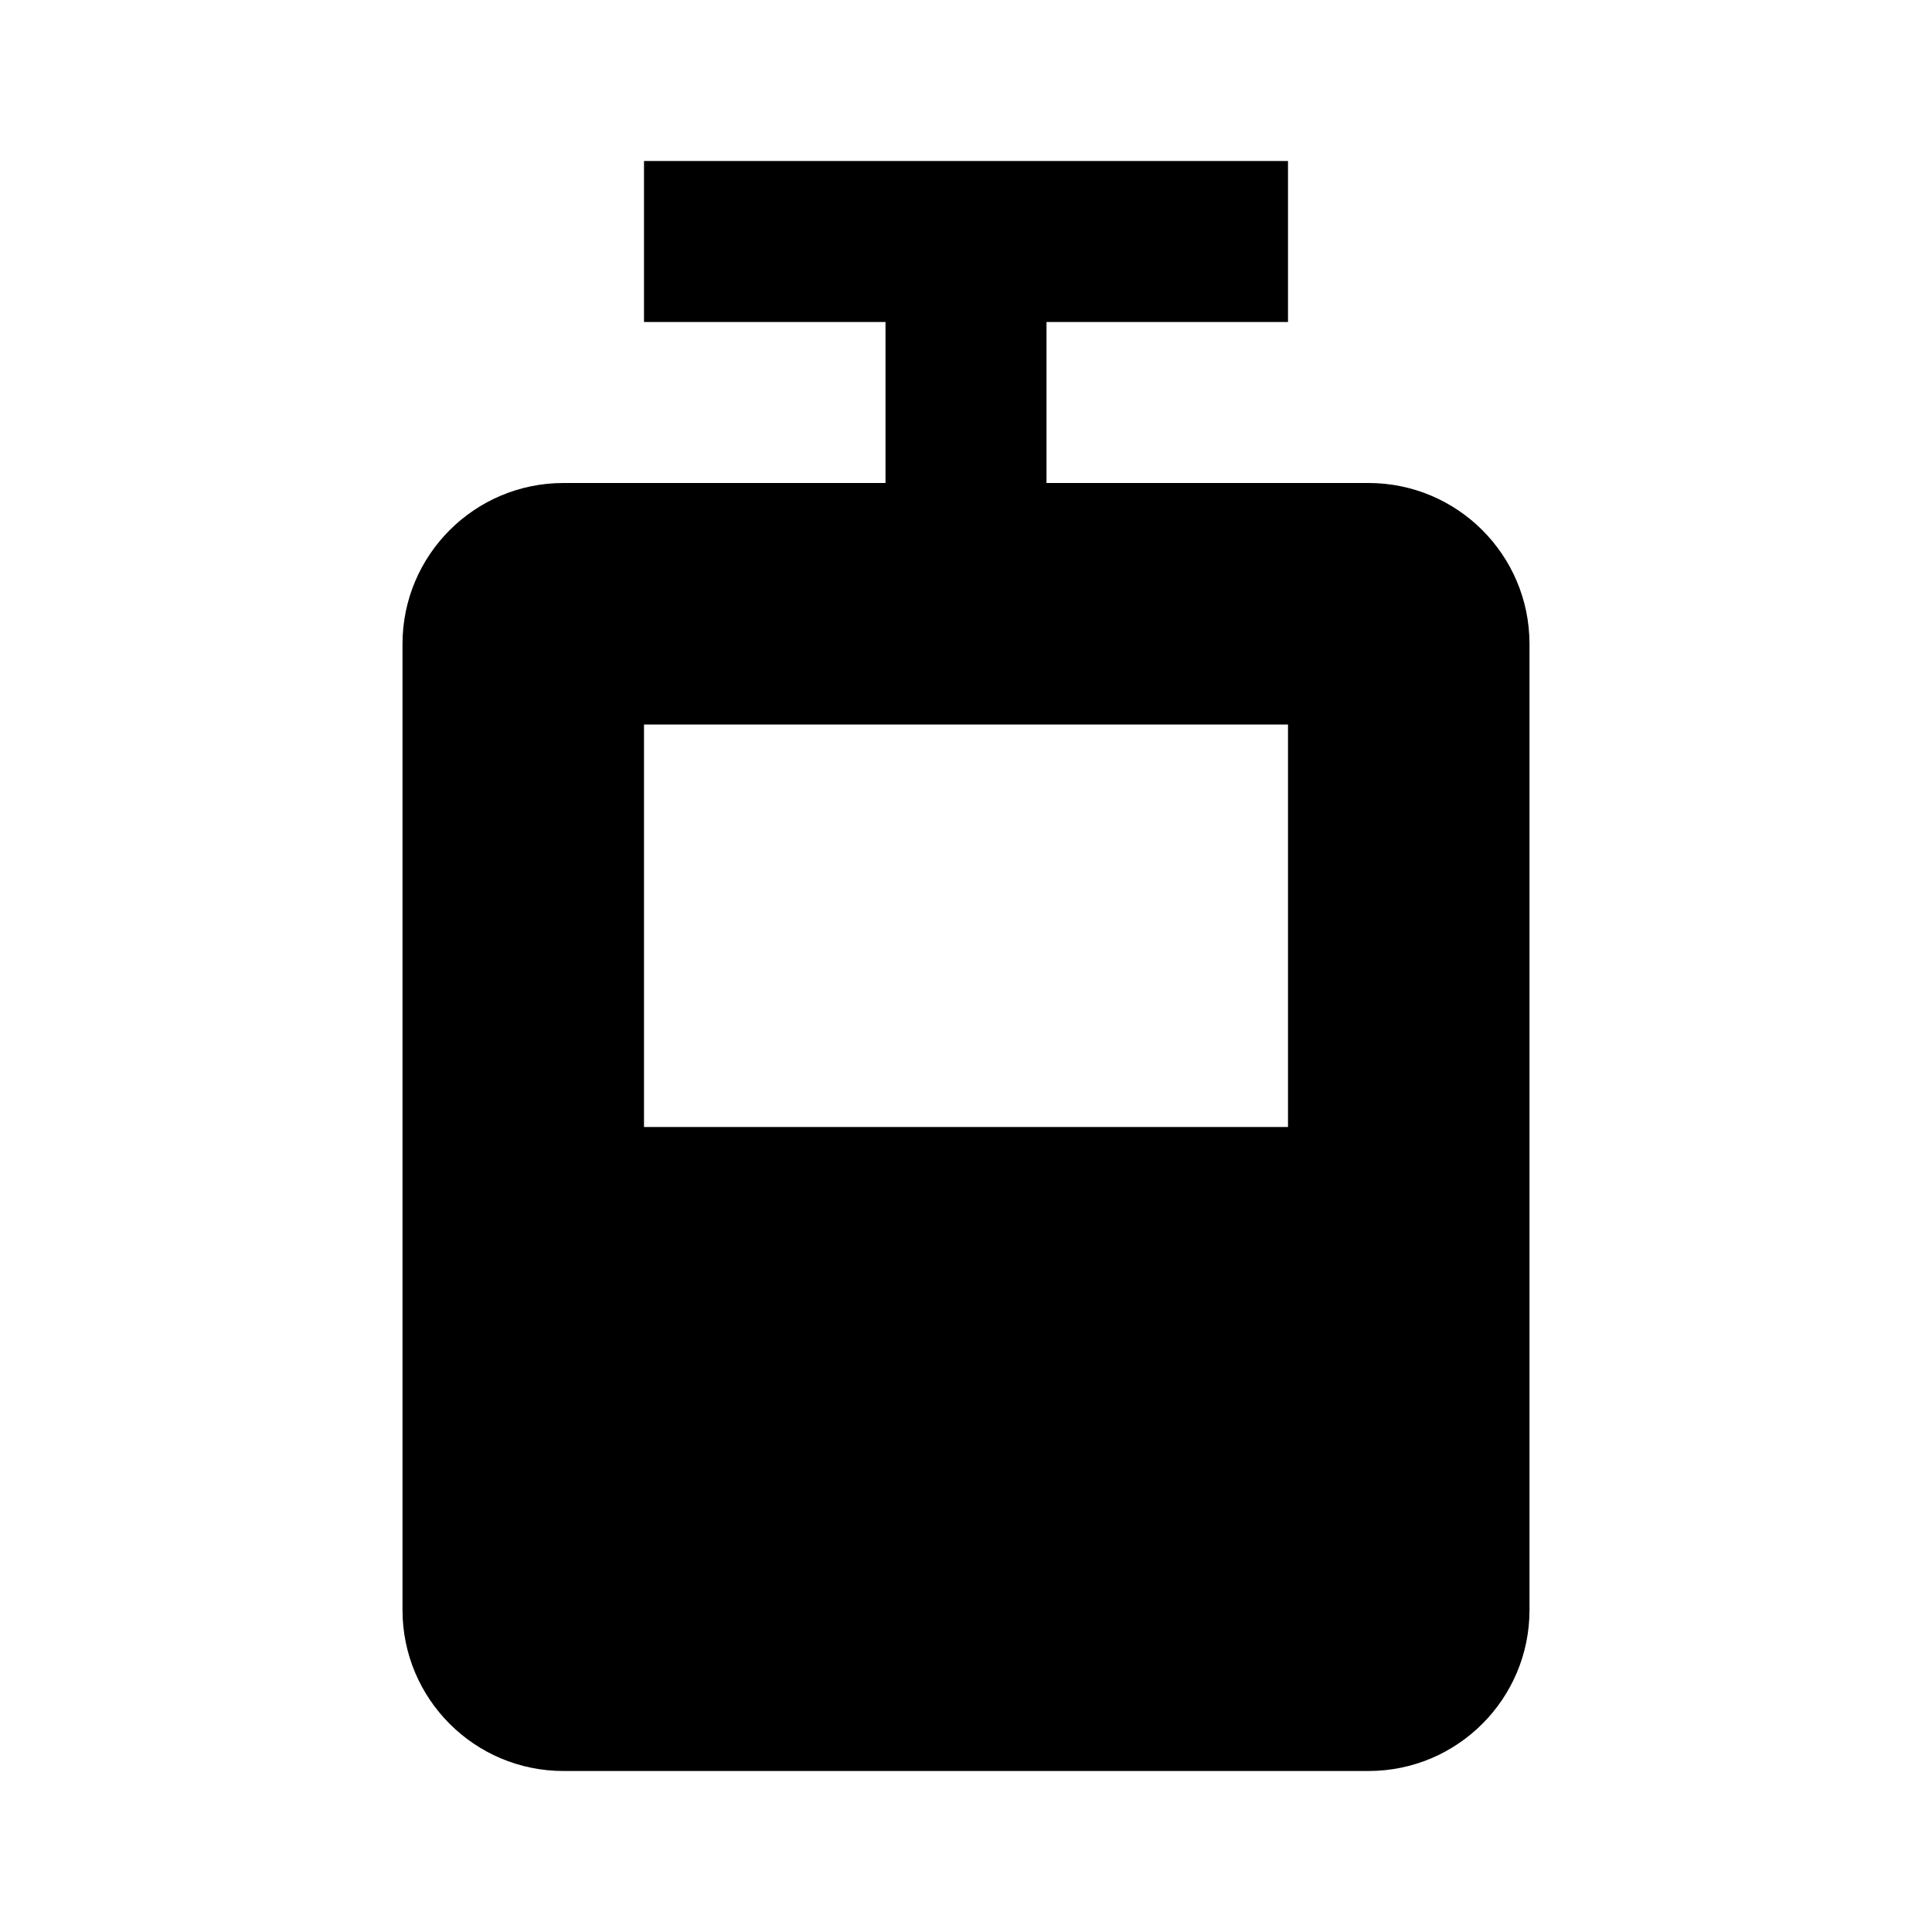
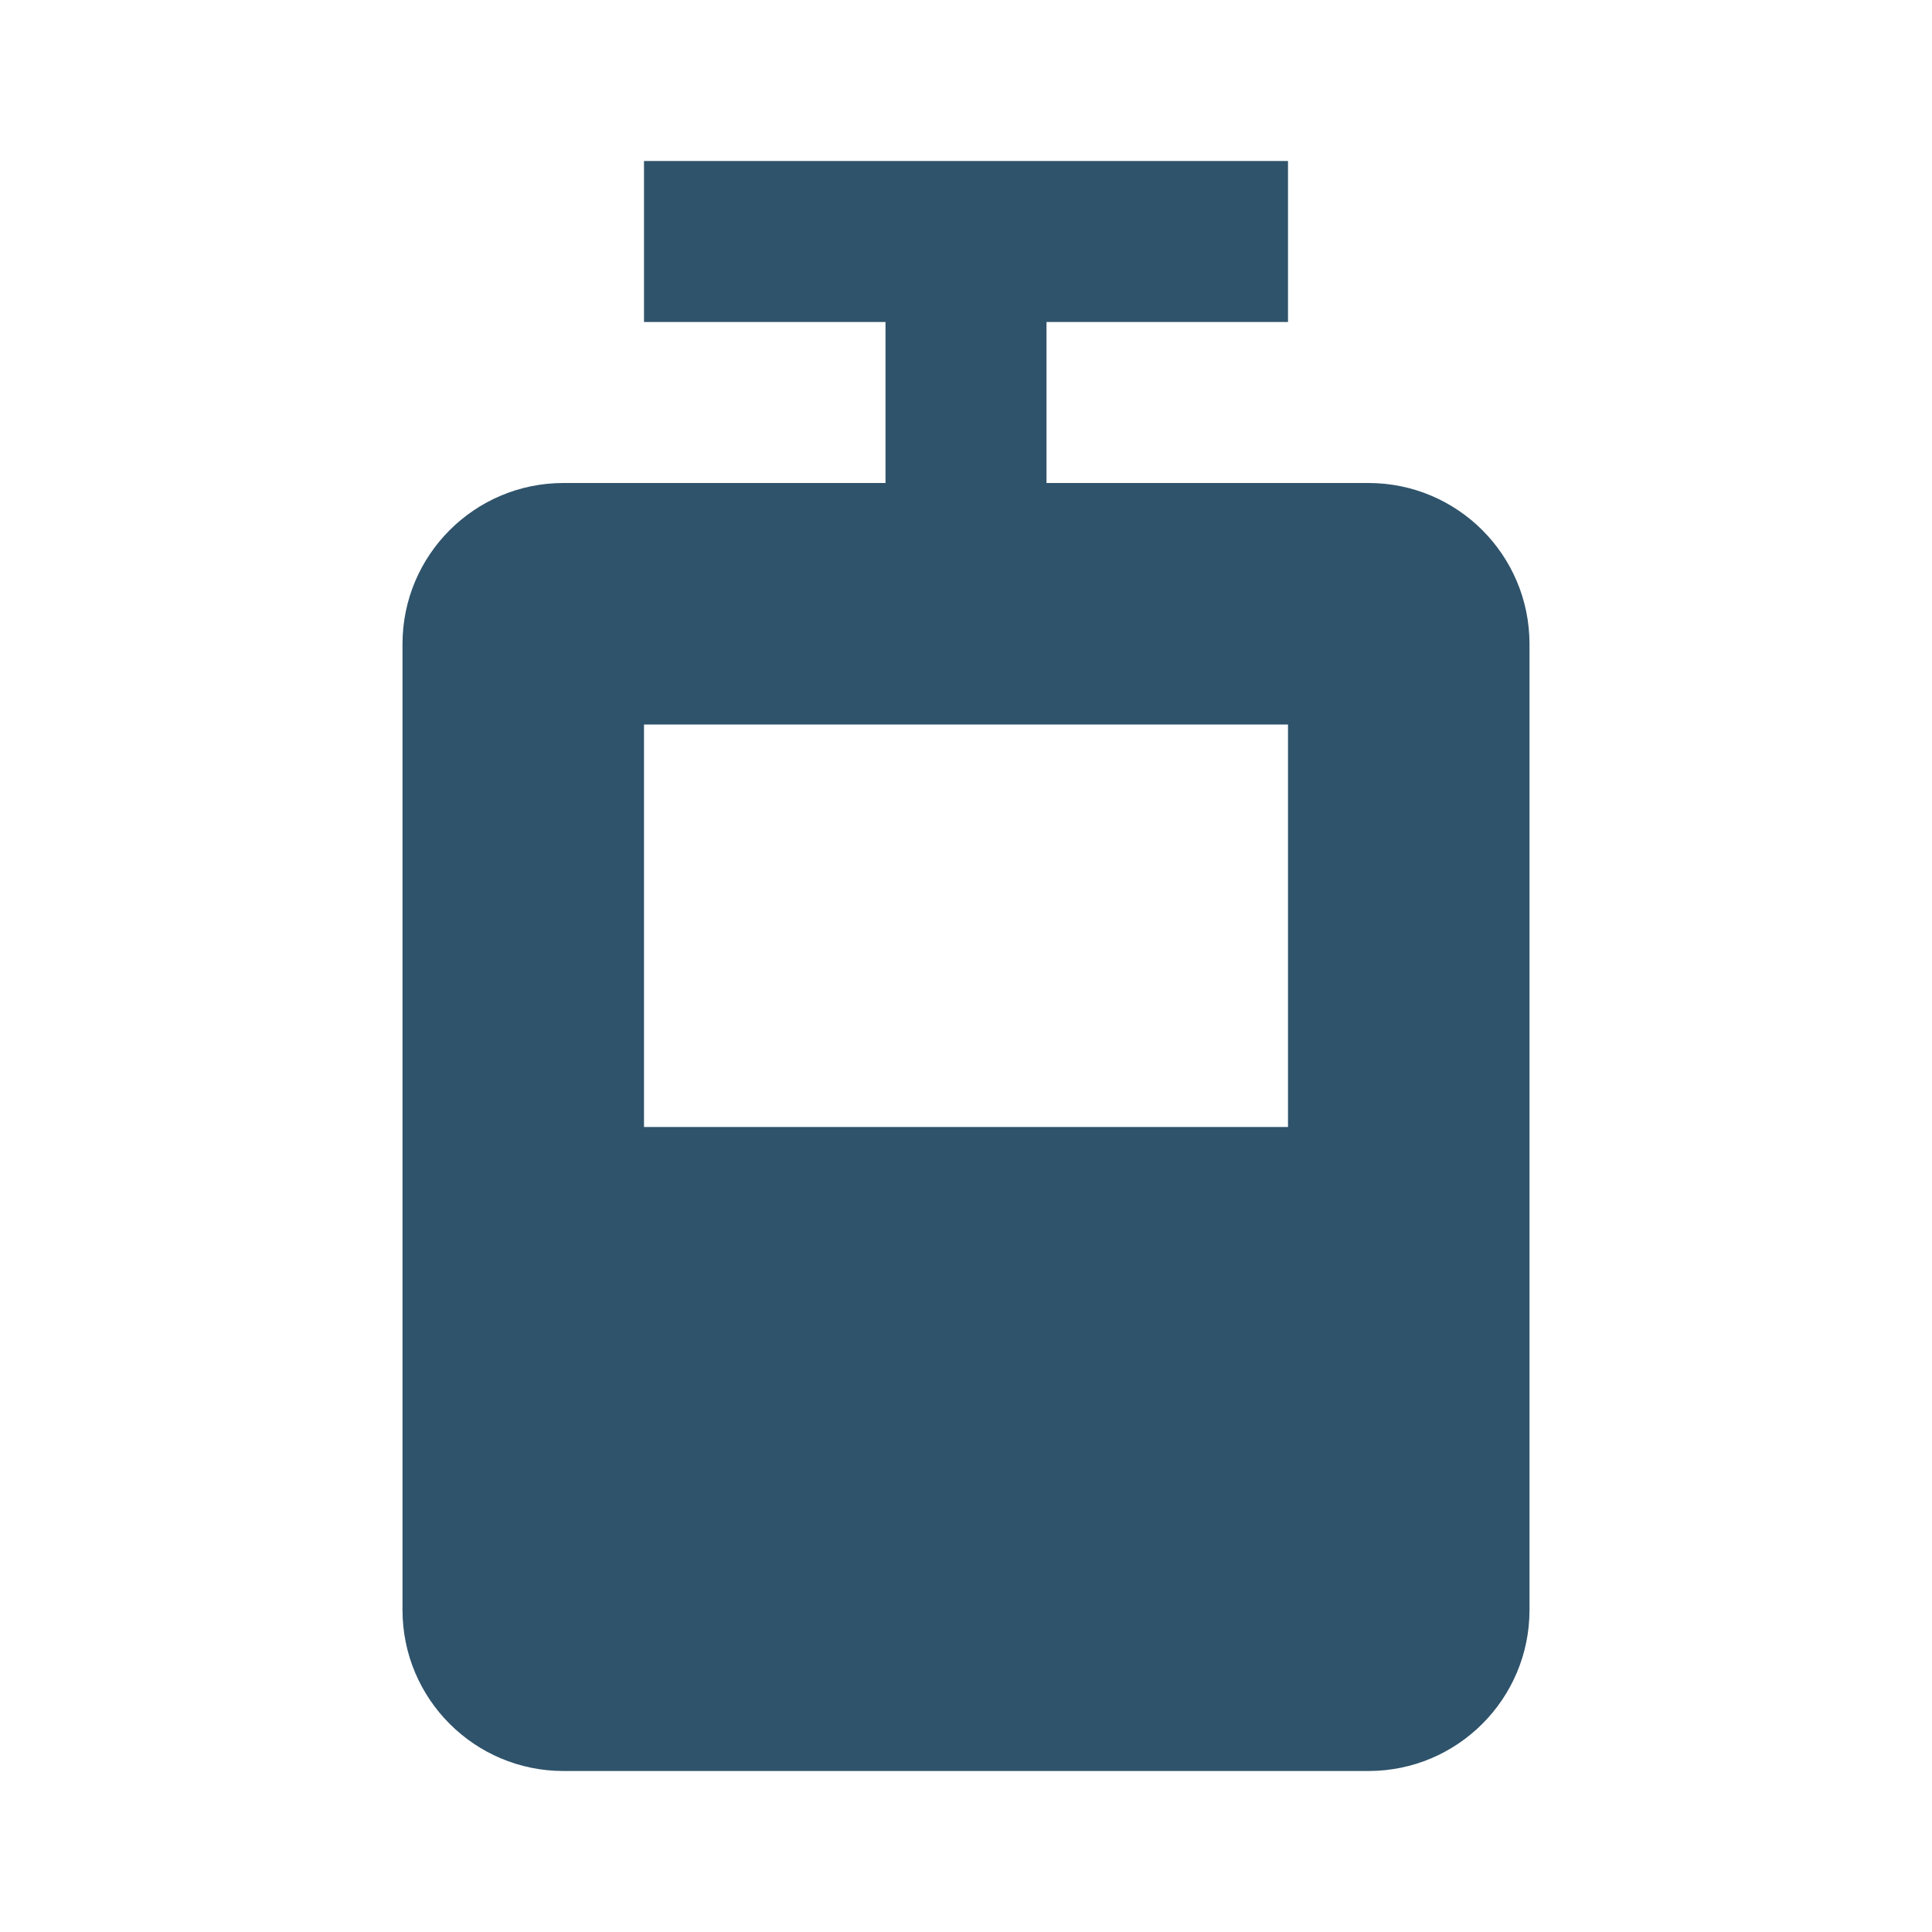
<svg xmlns="http://www.w3.org/2000/svg" viewBox="0 0 24 24" role="img" aria-label="Zello">
-   <path d="M8 2h8v2h-3v2h4a2 2 0 0 1 2 2v12a2 2 0 0 1-2 2H7a2 2 0 0 1-2-2V8a2 2 0 0 1 2-2h4V4H8V2zm0 7v5h8V9H8zm1 7h2v2H9v-2zm4 0h2v2h-2v-2z" />
+   <path fill="#2f536b" d="M8 2h8v2h-3v2h4a2 2 0 0 1 2 2v12a2 2 0 0 1-2 2H7a2 2 0 0 1-2-2V8a2 2 0 0 1 2-2h4V4H8V2zm0 7v5h8V9H8zm1 7h2v2H9v-2zm4 0h2v2h-2v-2z" />
</svg>
